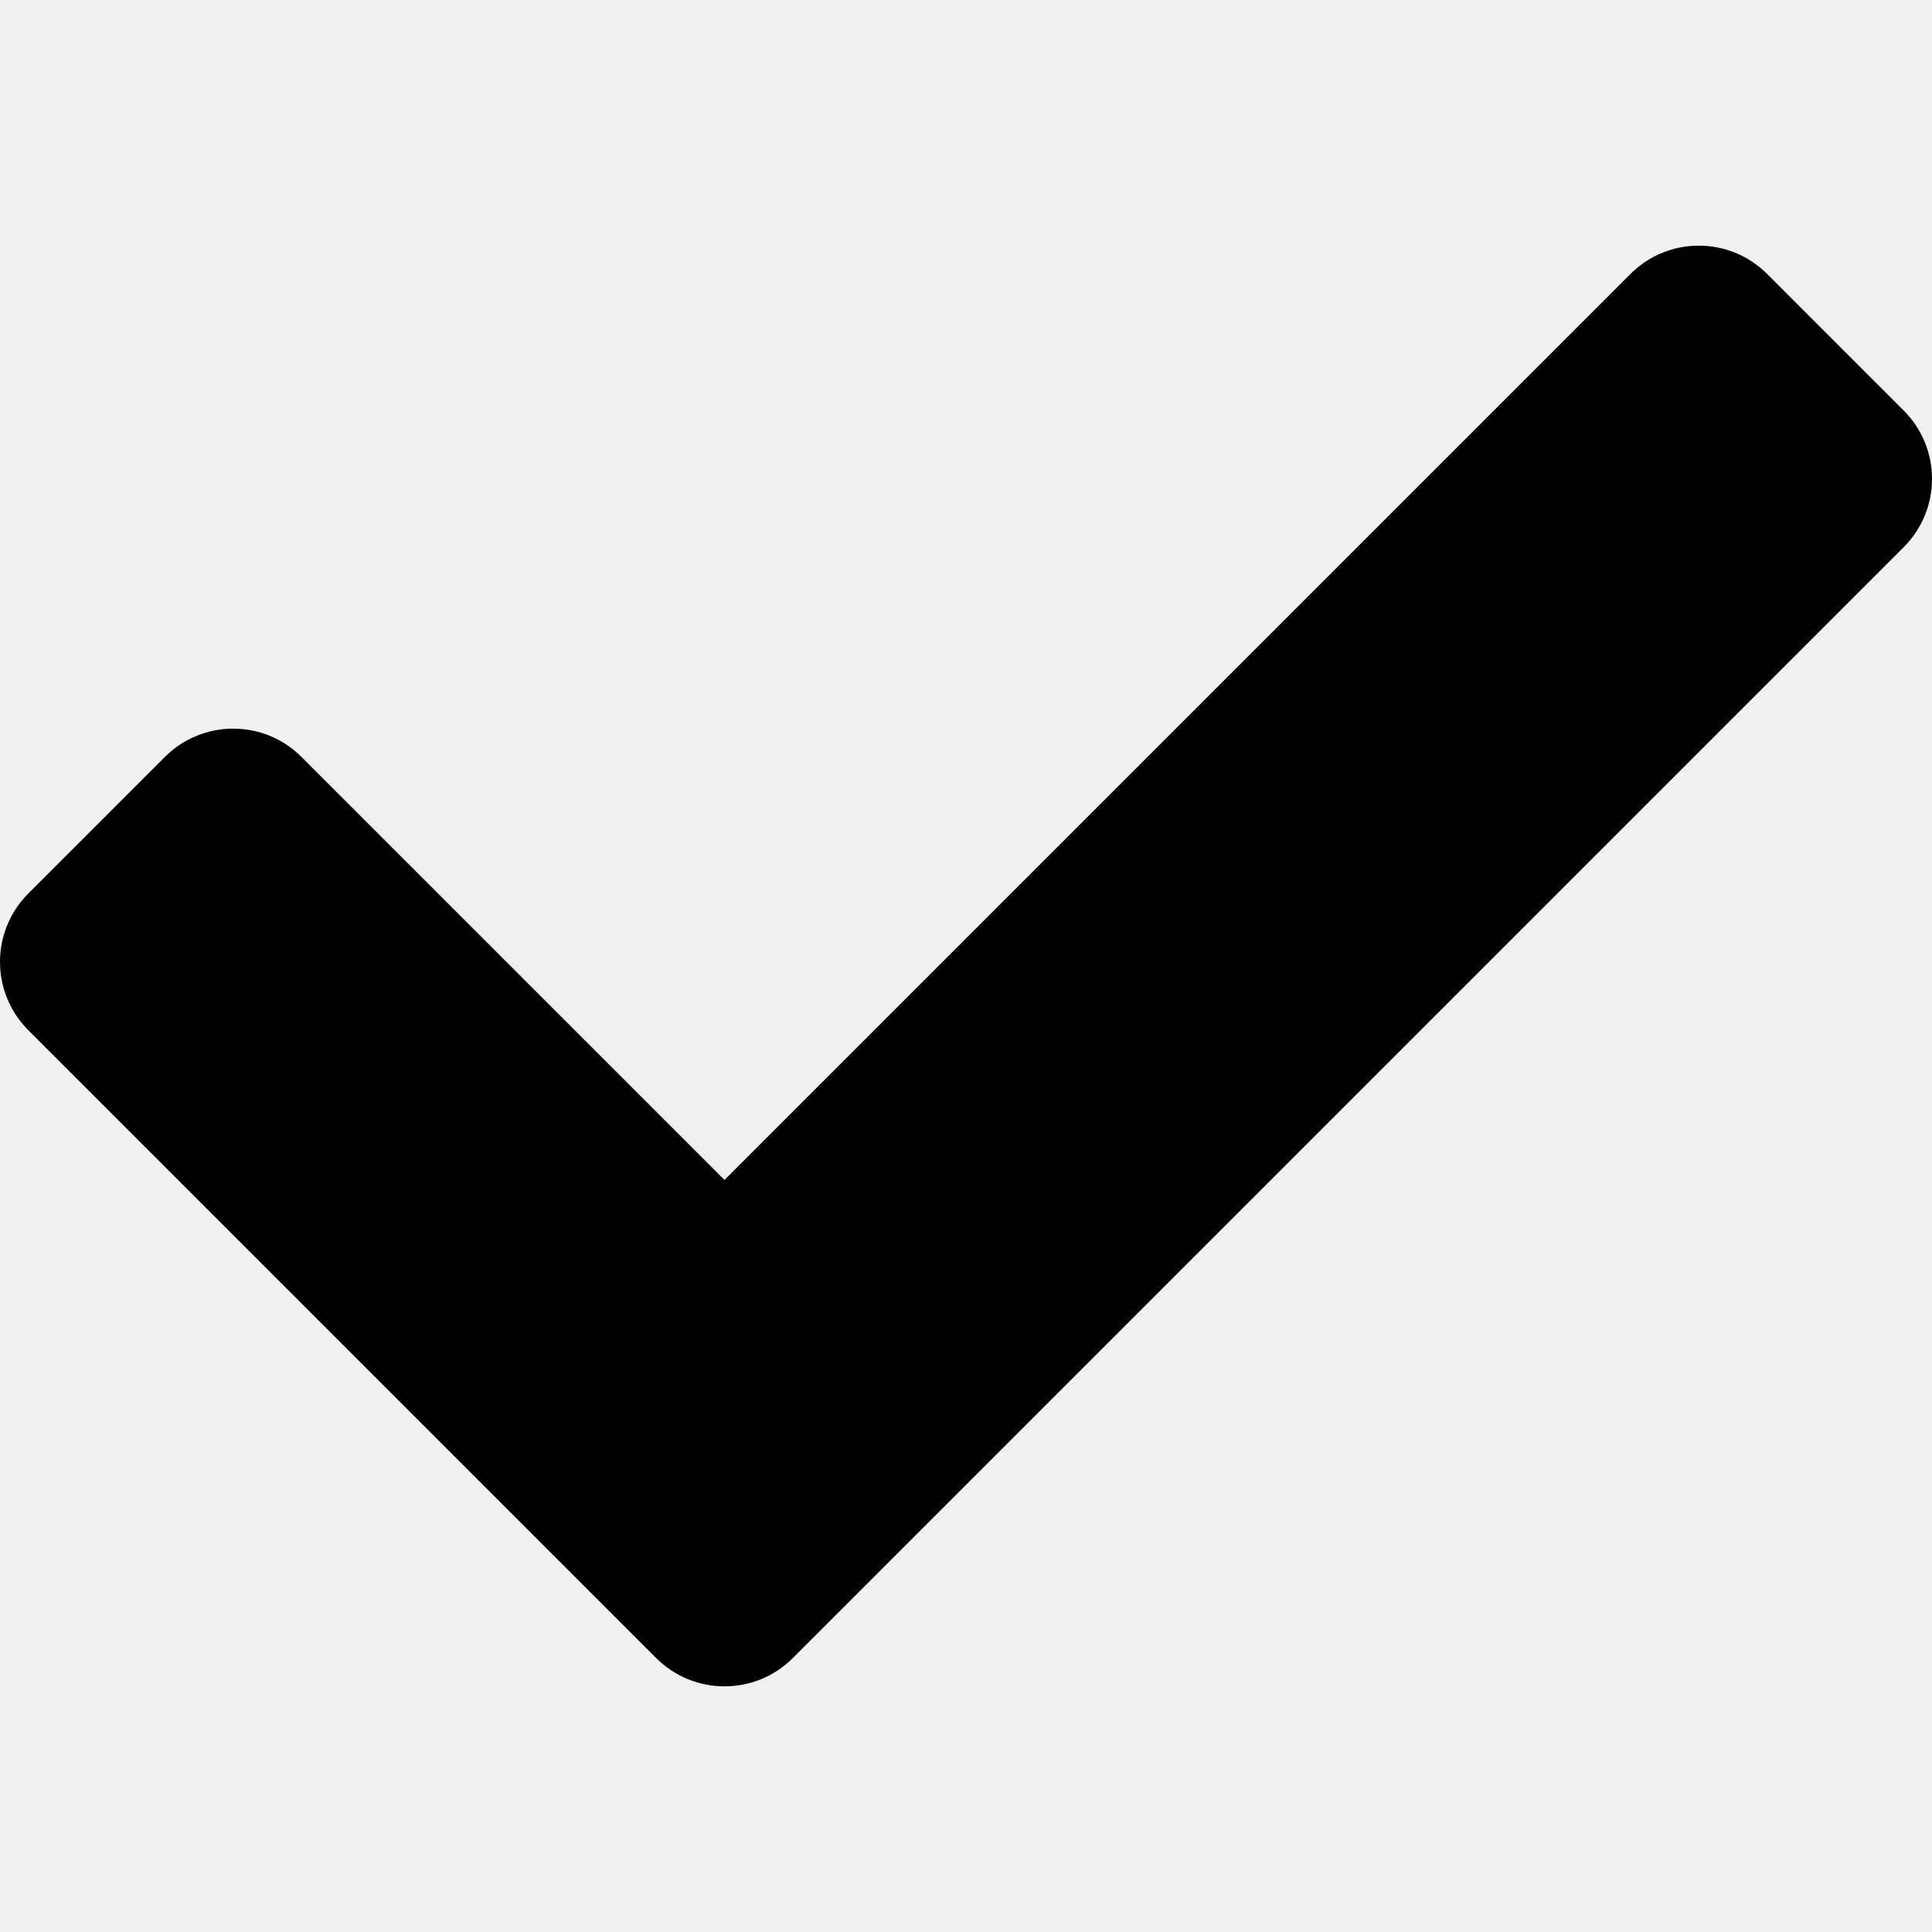
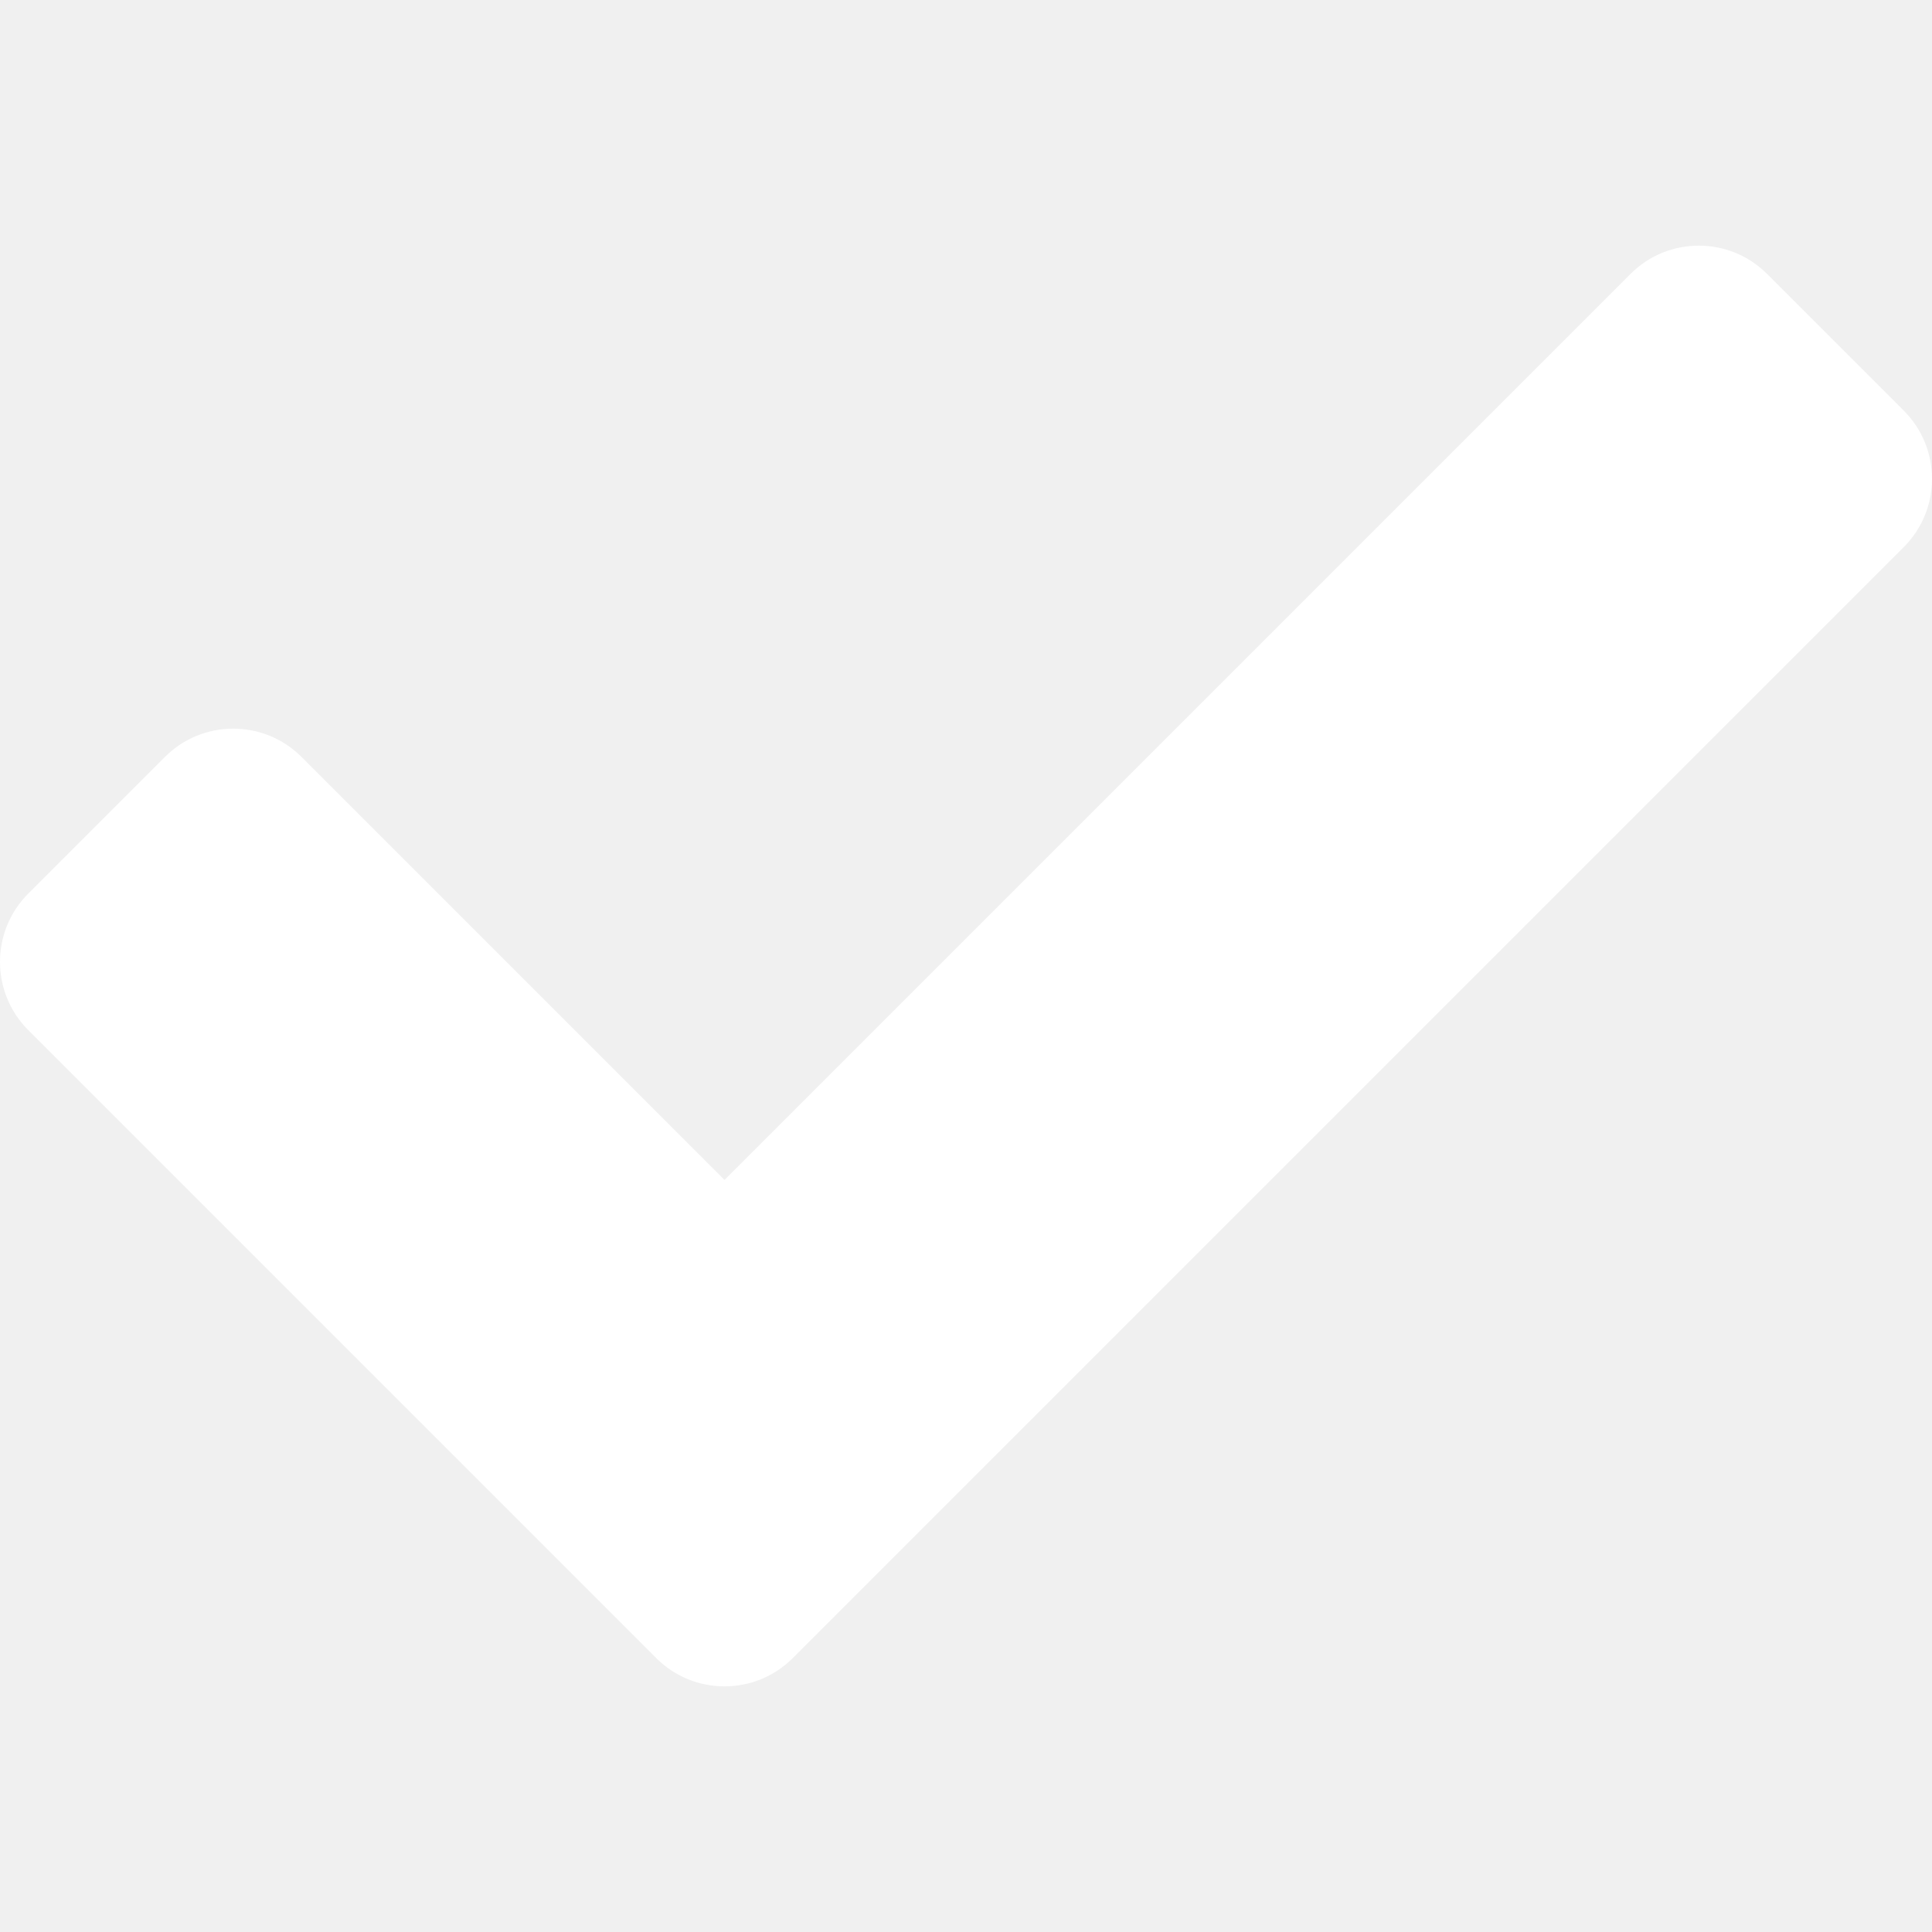
<svg xmlns="http://www.w3.org/2000/svg" viewBox="0 0 512 512">
-   <path style="fill:#010101" d="M173.898 439.404l-166.4-166.4c-9.997-9.997-9.997-26.206 0-36.204l36.203-36.204c9.997-9.998 26.207-9.998 36.204 0L192 312.69 432.095 72.596c9.997-9.997 26.207-9.997 36.204 0l36.203 36.204c9.997 9.997 9.997 26.206 0 36.204l-294.4 294.401c-9.998 9.997-26.207 9.997-36.204-.001z" />
+   <path style="fill:#ffffff" d="M173.898 439.404l-166.4-166.4c-9.997-9.997-9.997-26.206 0-36.204l36.203-36.204c9.997-9.998 26.207-9.998 36.204 0L192 312.69 432.095 72.596c9.997-9.997 26.207-9.997 36.204 0l36.203 36.204c9.997 9.997 9.997 26.206 0 36.204l-294.4 294.401c-9.998 9.997-26.207 9.997-36.204-.001z" />
</svg>
